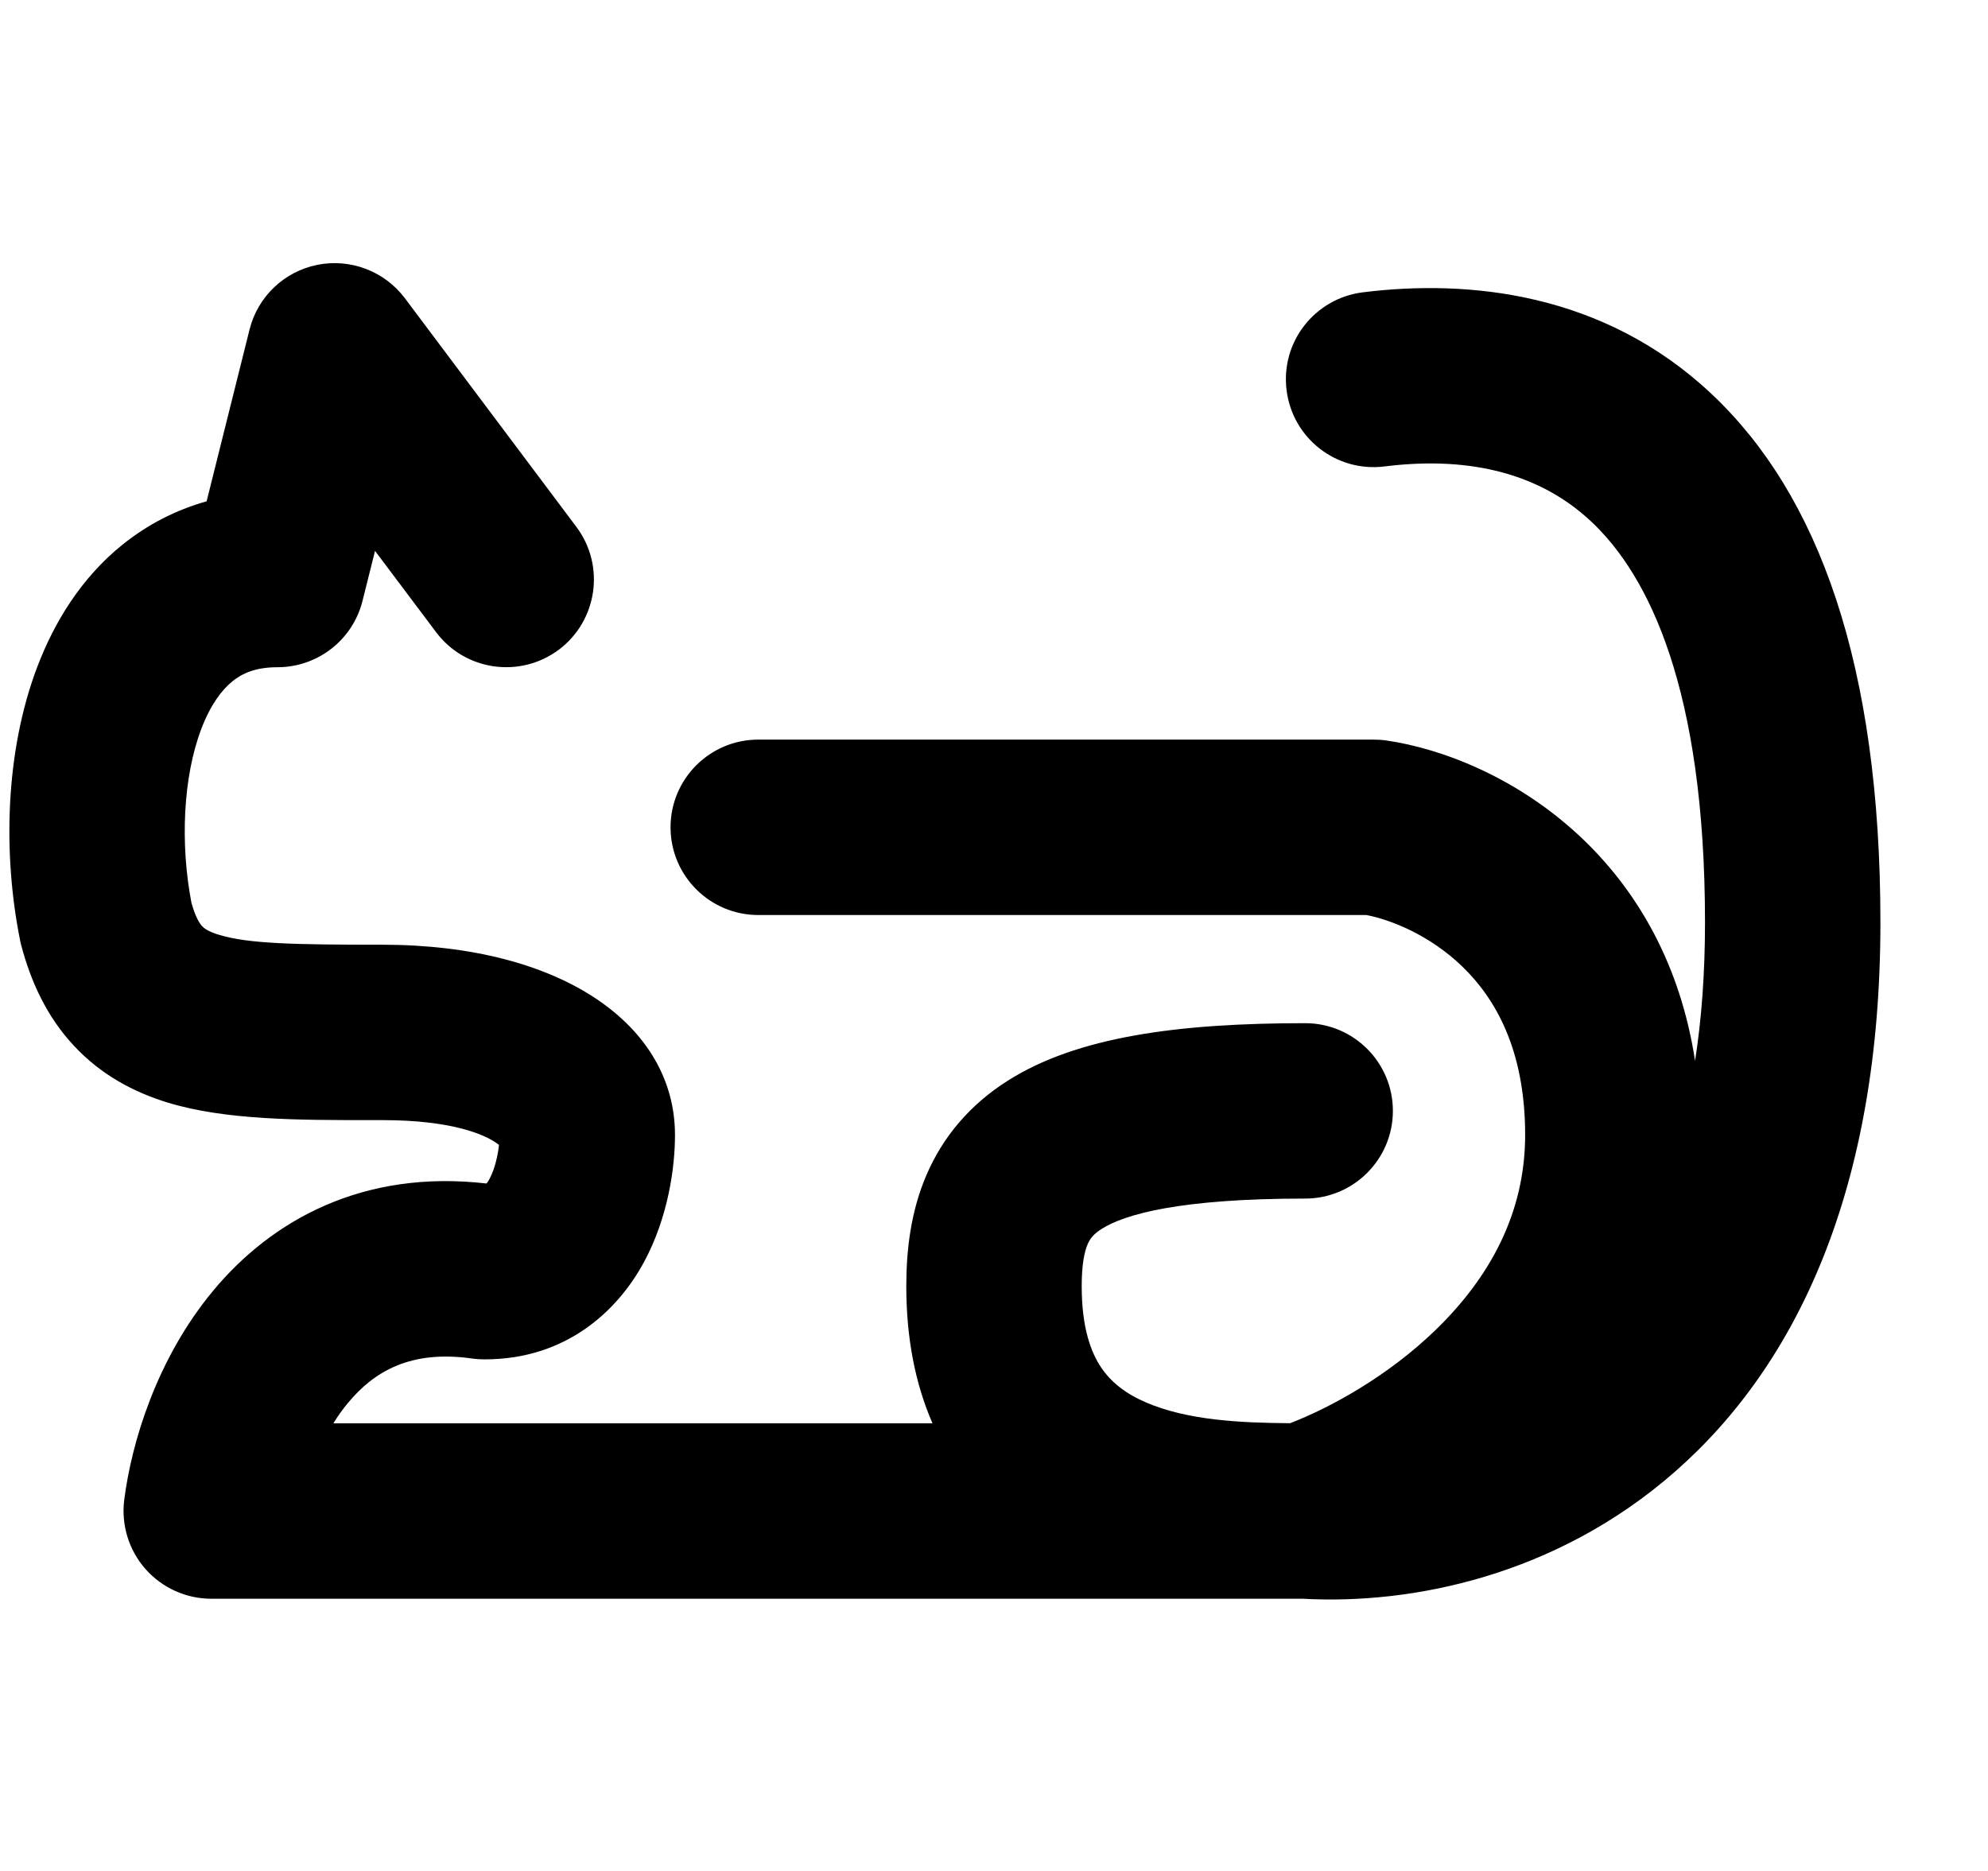
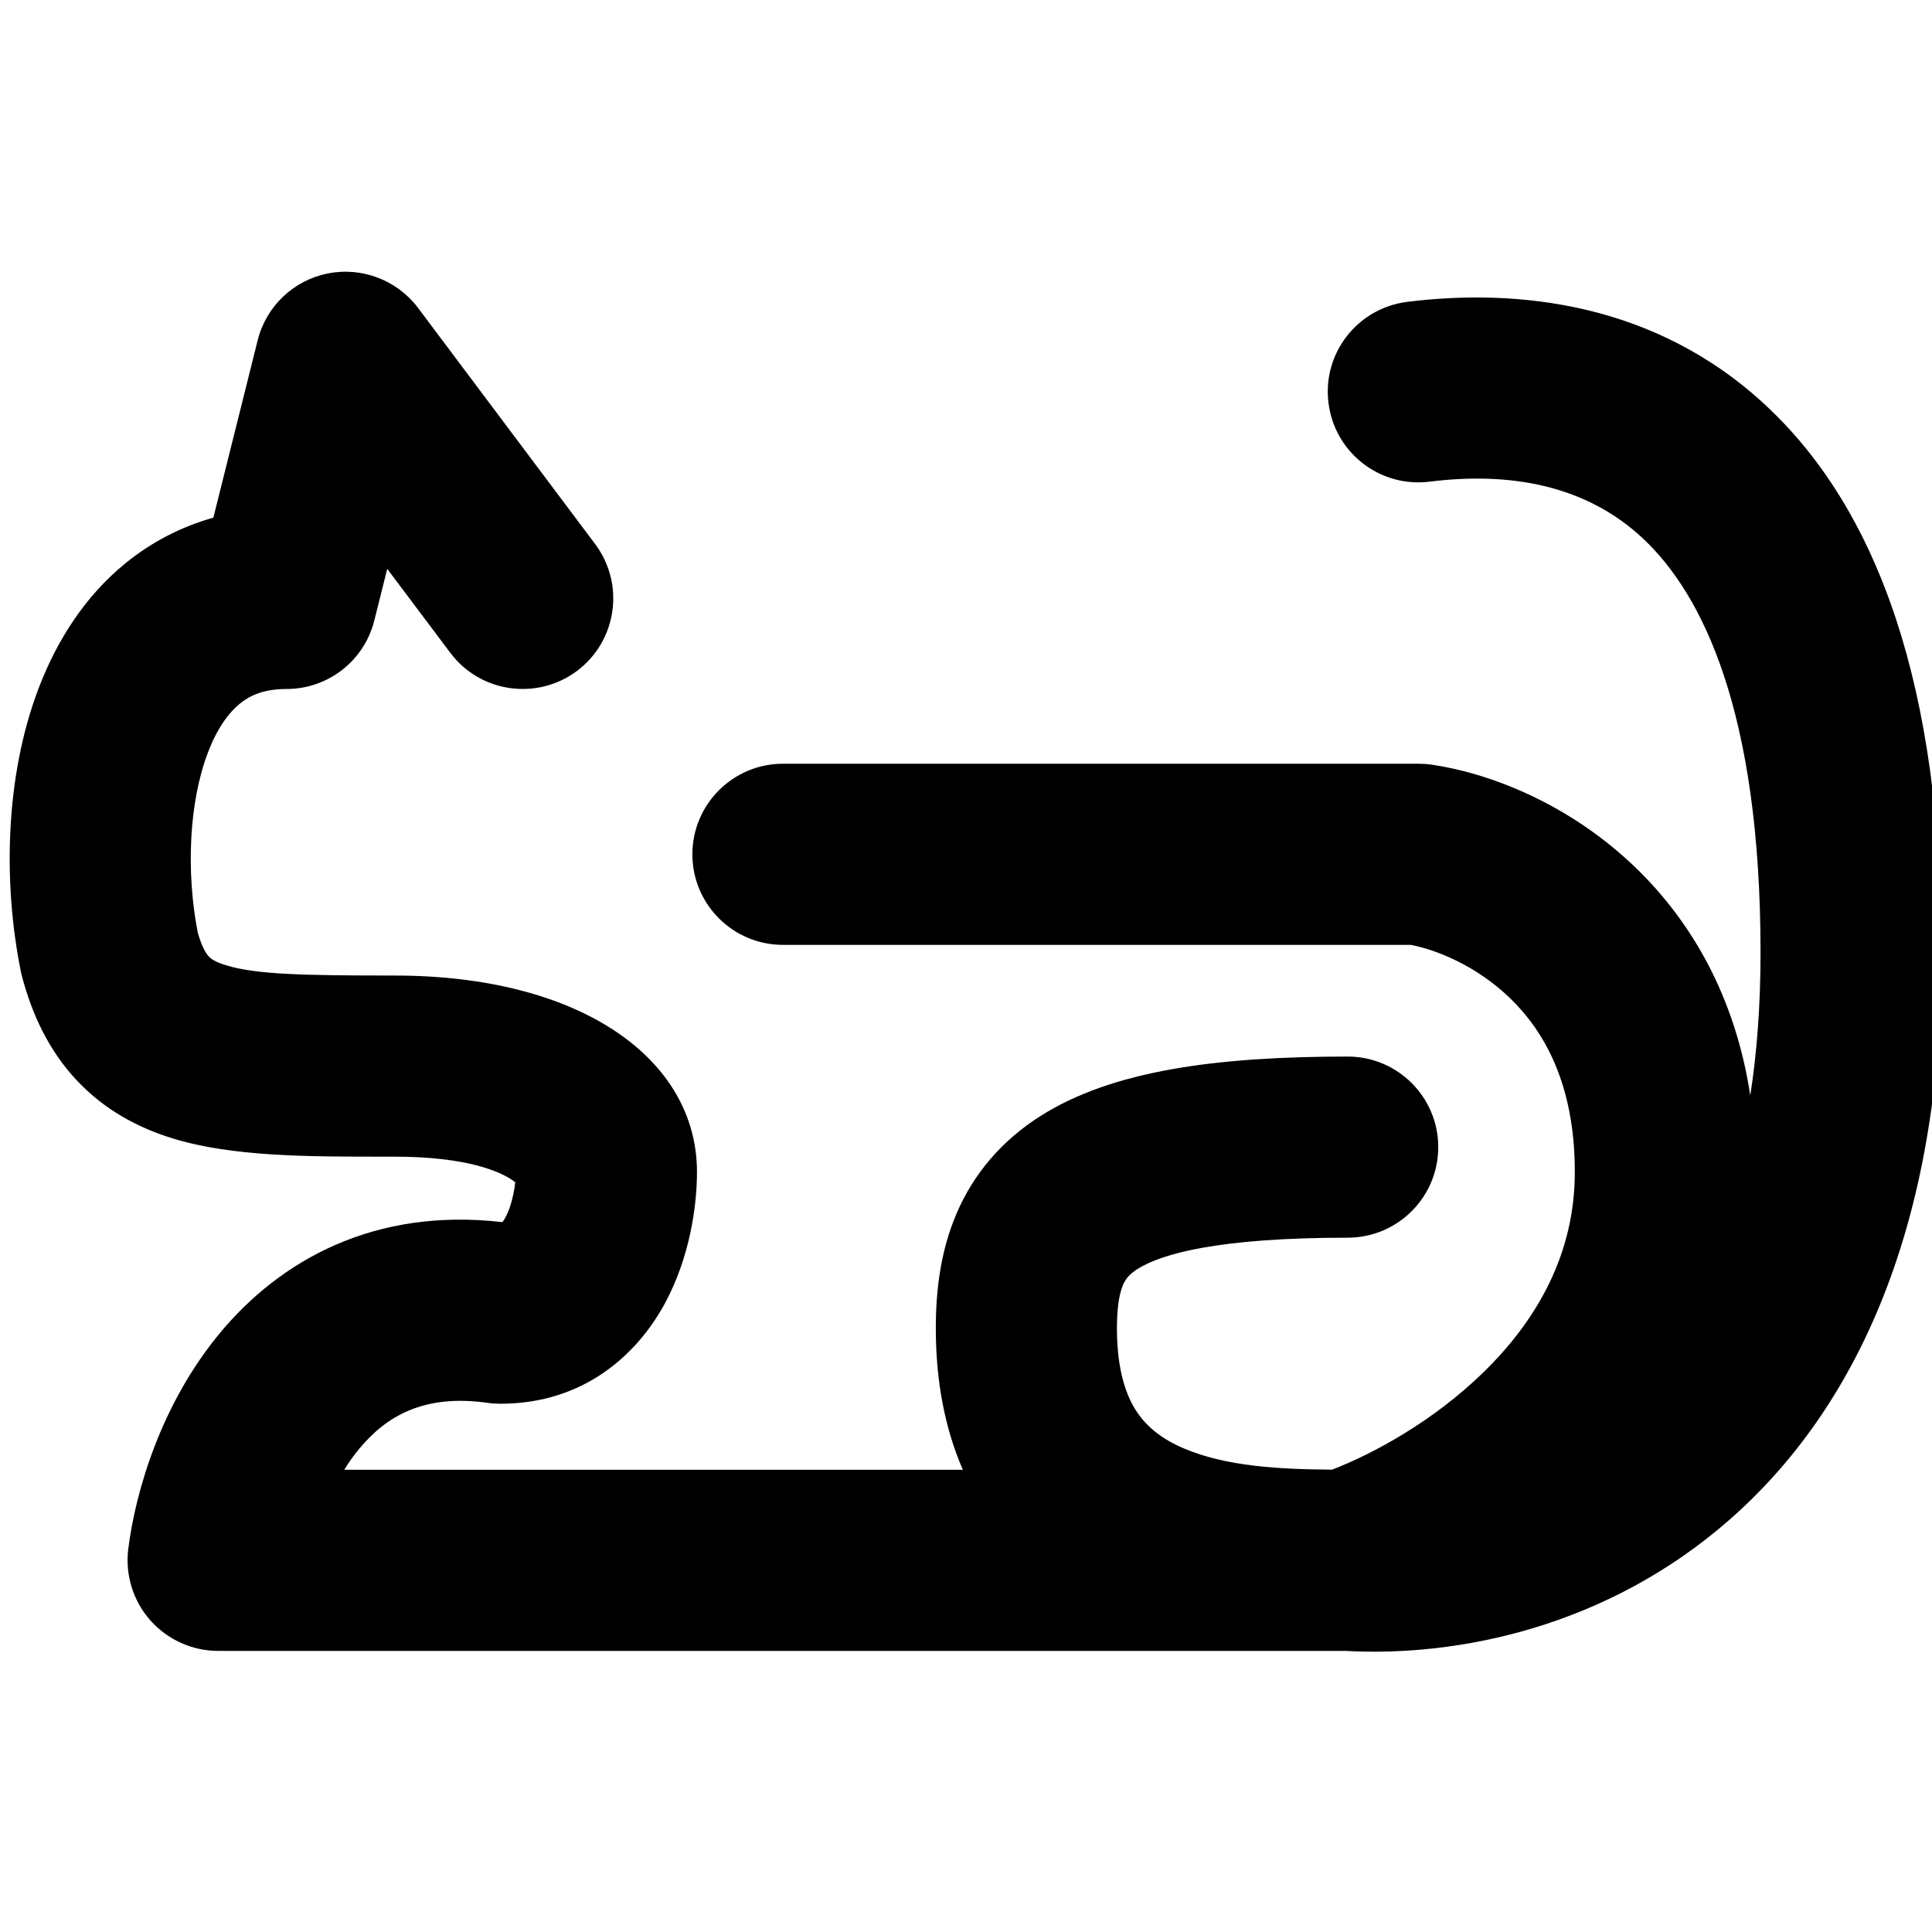
- <svg xmlns="http://www.w3.org/2000/svg" width="17" height="16" viewBox="0 0 17 16" fill="none">
+ <svg xmlns="http://www.w3.org/2000/svg" width="16" height="16" viewBox="0 0 16 16" fill="none">
  <path fill-rule="nonzero" clip-rule="nonzero" d="M2.713 2.265C2.997 2.208 3.288 2.319 3.462 2.55L4.929 4.506C5.177 4.837 5.11 5.307 4.779 5.556C4.447 5.804 3.977 5.737 3.729 5.406L3.207 4.711L3.1 5.138C3.017 5.472 2.717 5.706 2.373 5.706C2.186 5.706 2.072 5.758 1.988 5.826C1.895 5.901 1.799 6.03 1.722 6.232C1.565 6.643 1.54 7.216 1.637 7.72C1.674 7.854 1.713 7.904 1.729 7.921C1.743 7.936 1.775 7.965 1.872 7.994C2.123 8.071 2.517 8.079 3.268 8.079C4.812 8.079 5.772 8.771 5.772 9.706C5.772 9.985 5.714 10.409 5.507 10.793C5.282 11.209 4.843 11.625 4.145 11.625C4.11 11.625 4.074 11.623 4.039 11.618C3.508 11.542 3.197 11.731 2.976 11.997C2.93 12.052 2.888 12.111 2.851 12.172H7.974C7.825 11.83 7.75 11.438 7.75 11C7.75 10.694 7.787 10.363 7.923 10.047C8.065 9.717 8.298 9.444 8.619 9.241C9.21 8.867 10.069 8.75 11.161 8.75C11.575 8.75 11.911 9.086 11.911 9.5C11.911 9.914 11.575 10.25 11.161 10.25C10.093 10.25 9.62 10.383 9.421 10.509C9.347 10.556 9.32 10.596 9.301 10.64C9.275 10.699 9.25 10.806 9.25 11C9.25 11.361 9.332 11.569 9.416 11.694C9.5 11.819 9.623 11.917 9.799 11.993C10.154 12.146 10.604 12.168 11.032 12.171C11.379 12.037 11.871 11.768 12.282 11.368C12.729 10.933 13.042 10.385 13.042 9.706C13.042 8.973 12.784 8.535 12.504 8.265C12.224 7.995 11.892 7.865 11.684 7.825H6.484C6.07 7.825 5.734 7.489 5.734 7.075C5.734 6.661 6.07 6.325 6.484 6.325H11.746C11.781 6.325 11.817 6.327 11.852 6.332C12.332 6.401 12.994 6.653 13.546 7.186C14.007 7.631 14.37 8.253 14.495 9.072C14.55 8.72 14.58 8.327 14.58 7.889C14.58 5.885 14.096 4.92 13.609 4.462C13.13 4.011 12.493 3.907 11.839 3.989C11.428 4.04 11.053 3.749 11.002 3.337C10.95 2.926 11.242 2.552 11.653 2.5C12.557 2.387 13.713 2.5 14.636 3.369C15.551 4.229 16.08 5.684 16.08 7.889C16.08 10.156 15.371 11.666 14.325 12.584C13.307 13.478 12.069 13.724 11.139 13.672C11.134 13.672 11.129 13.672 11.124 13.672C11.098 13.672 11.07 13.672 11.04 13.672H1.806C1.591 13.672 1.387 13.579 1.244 13.418C1.102 13.257 1.036 13.042 1.062 12.829C1.124 12.338 1.339 11.621 1.821 11.04C2.322 10.436 3.101 9.999 4.16 10.121C4.167 10.114 4.176 10.101 4.187 10.08C4.211 10.035 4.234 9.972 4.25 9.896C4.258 9.859 4.264 9.823 4.267 9.791C4.261 9.786 4.253 9.78 4.244 9.774C4.146 9.706 3.875 9.579 3.268 9.579C3.238 9.579 3.209 9.579 3.179 9.579C2.556 9.579 1.928 9.58 1.434 9.429C1.146 9.341 0.865 9.193 0.633 8.944C0.403 8.698 0.264 8.399 0.18 8.078C0.177 8.065 0.173 8.051 0.171 8.037C0.028 7.324 0.037 6.441 0.321 5.697C0.466 5.318 0.695 4.942 1.046 4.659C1.258 4.488 1.5 4.362 1.767 4.287L2.134 2.818C2.204 2.537 2.43 2.322 2.713 2.265ZM4.296 9.819C4.295 9.819 4.295 9.819 4.294 9.817C4.295 9.819 4.296 9.819 4.296 9.819Z" fill="black" />
</svg>
